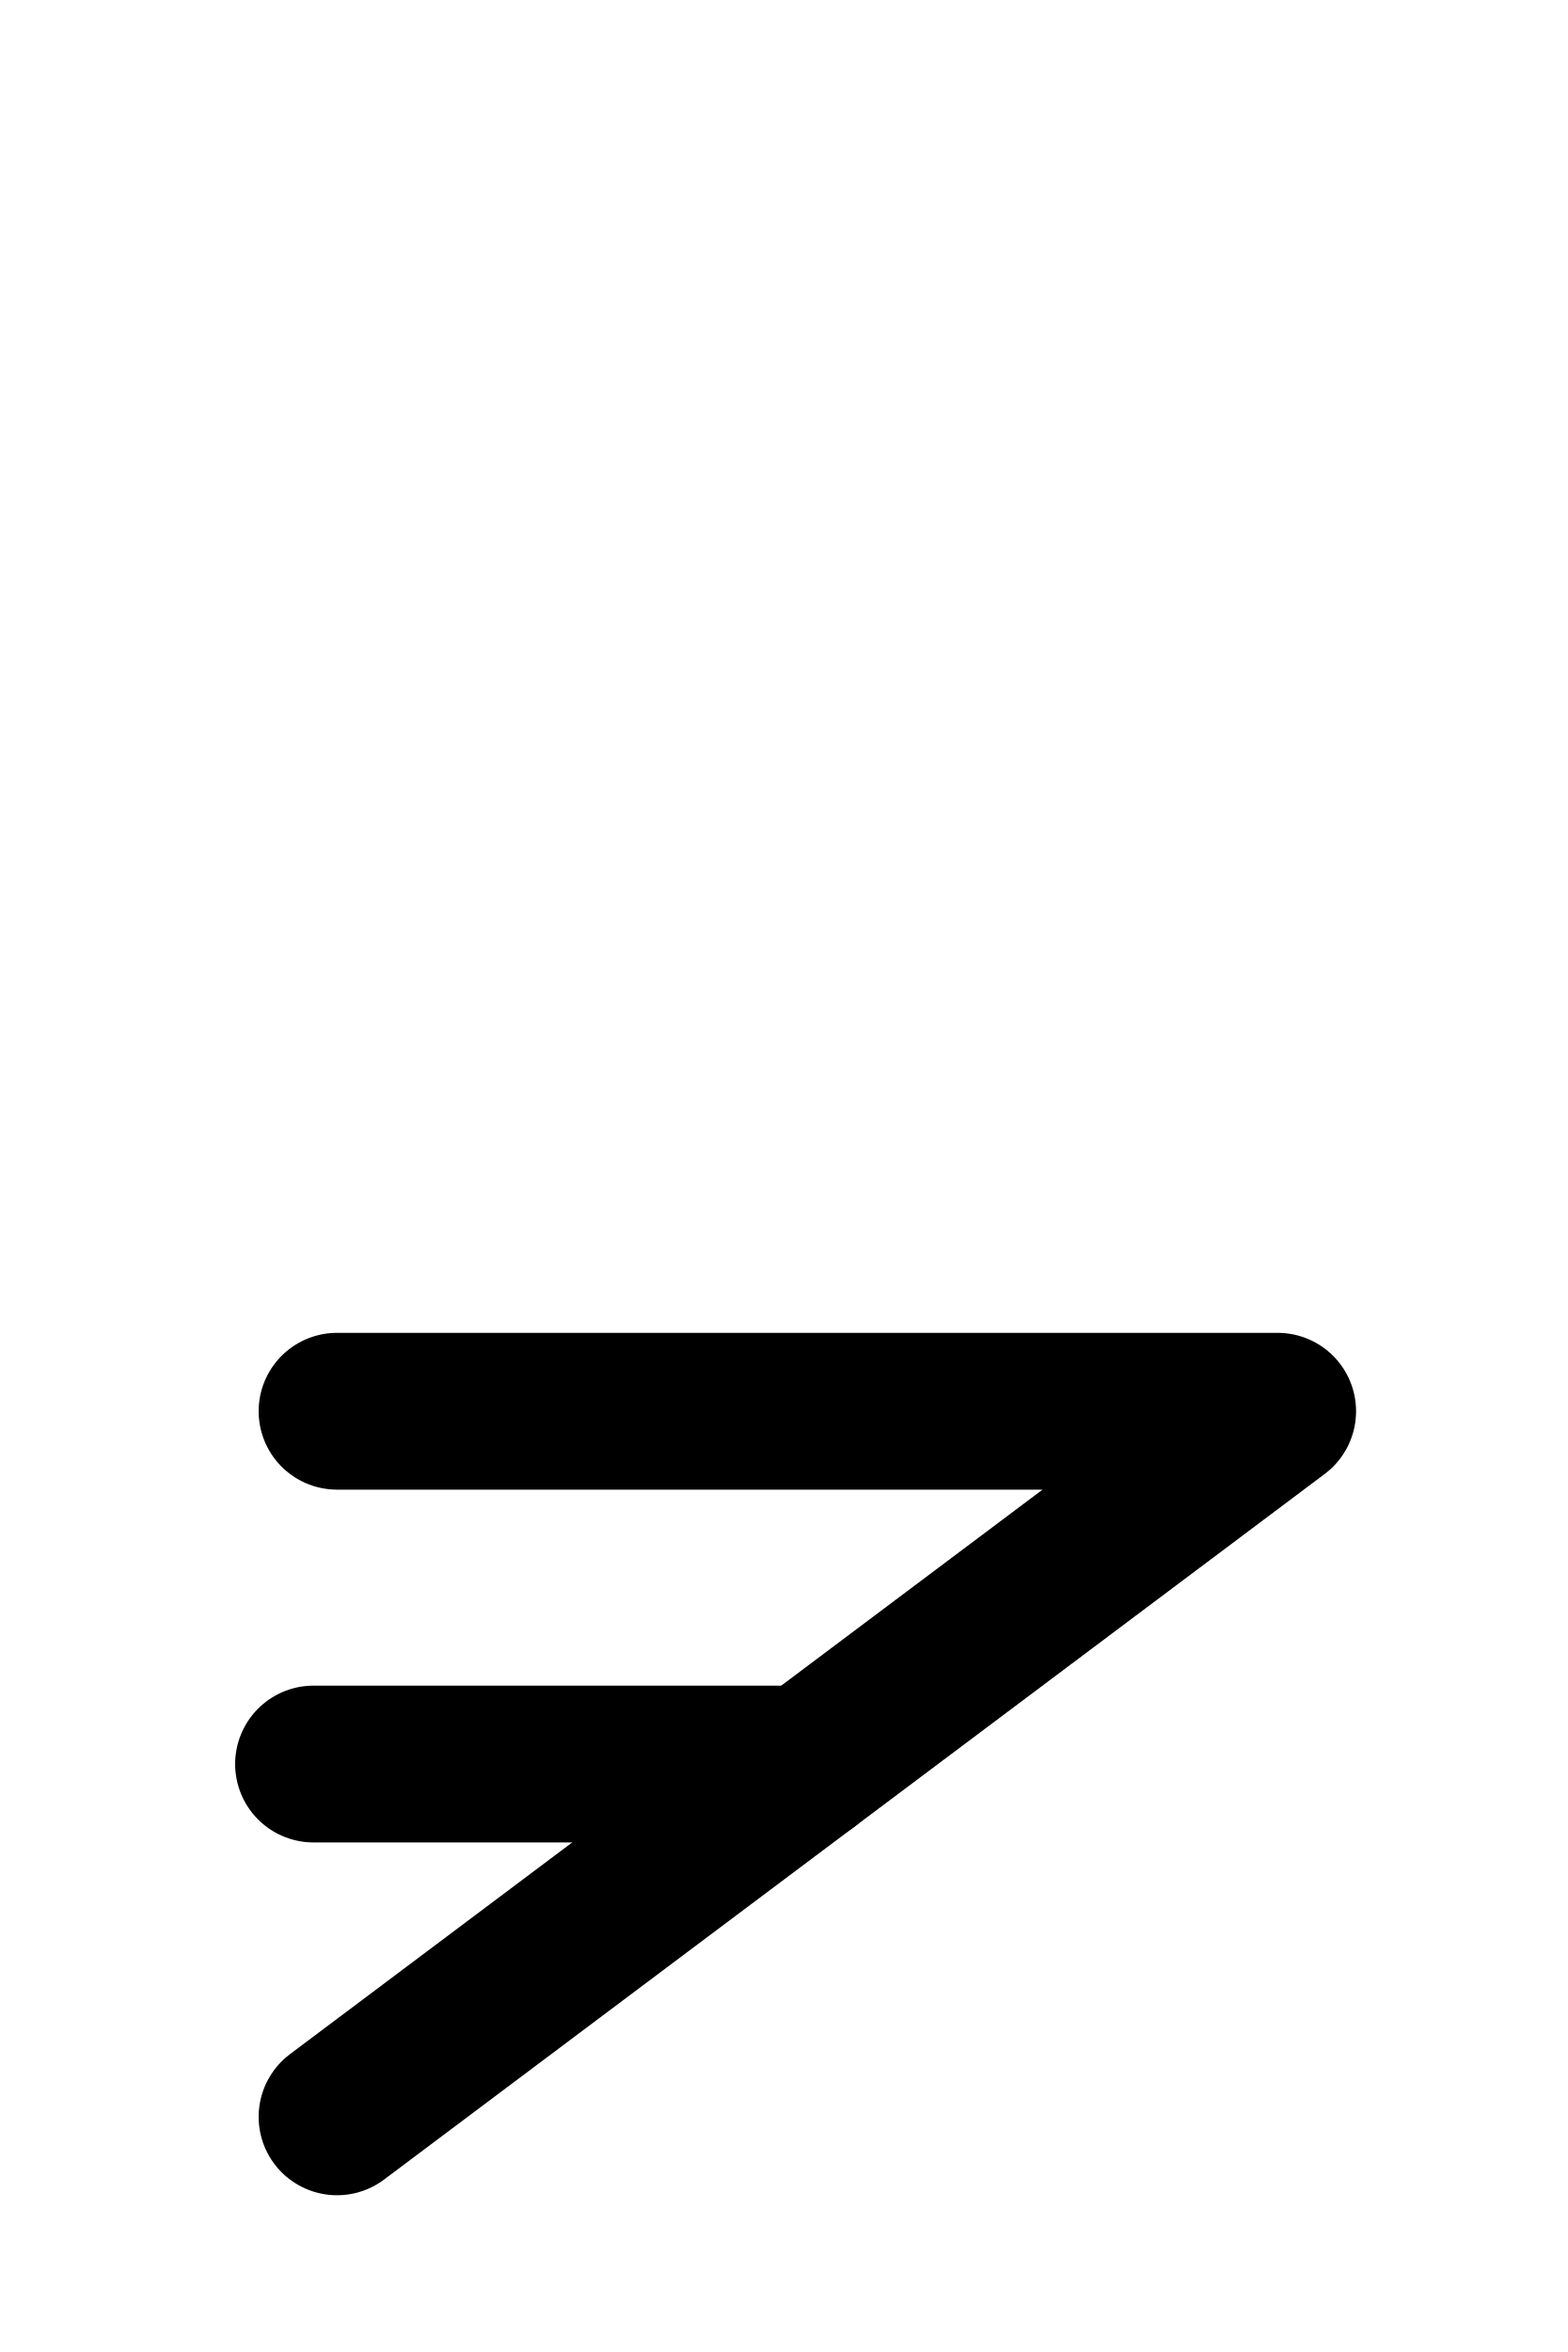
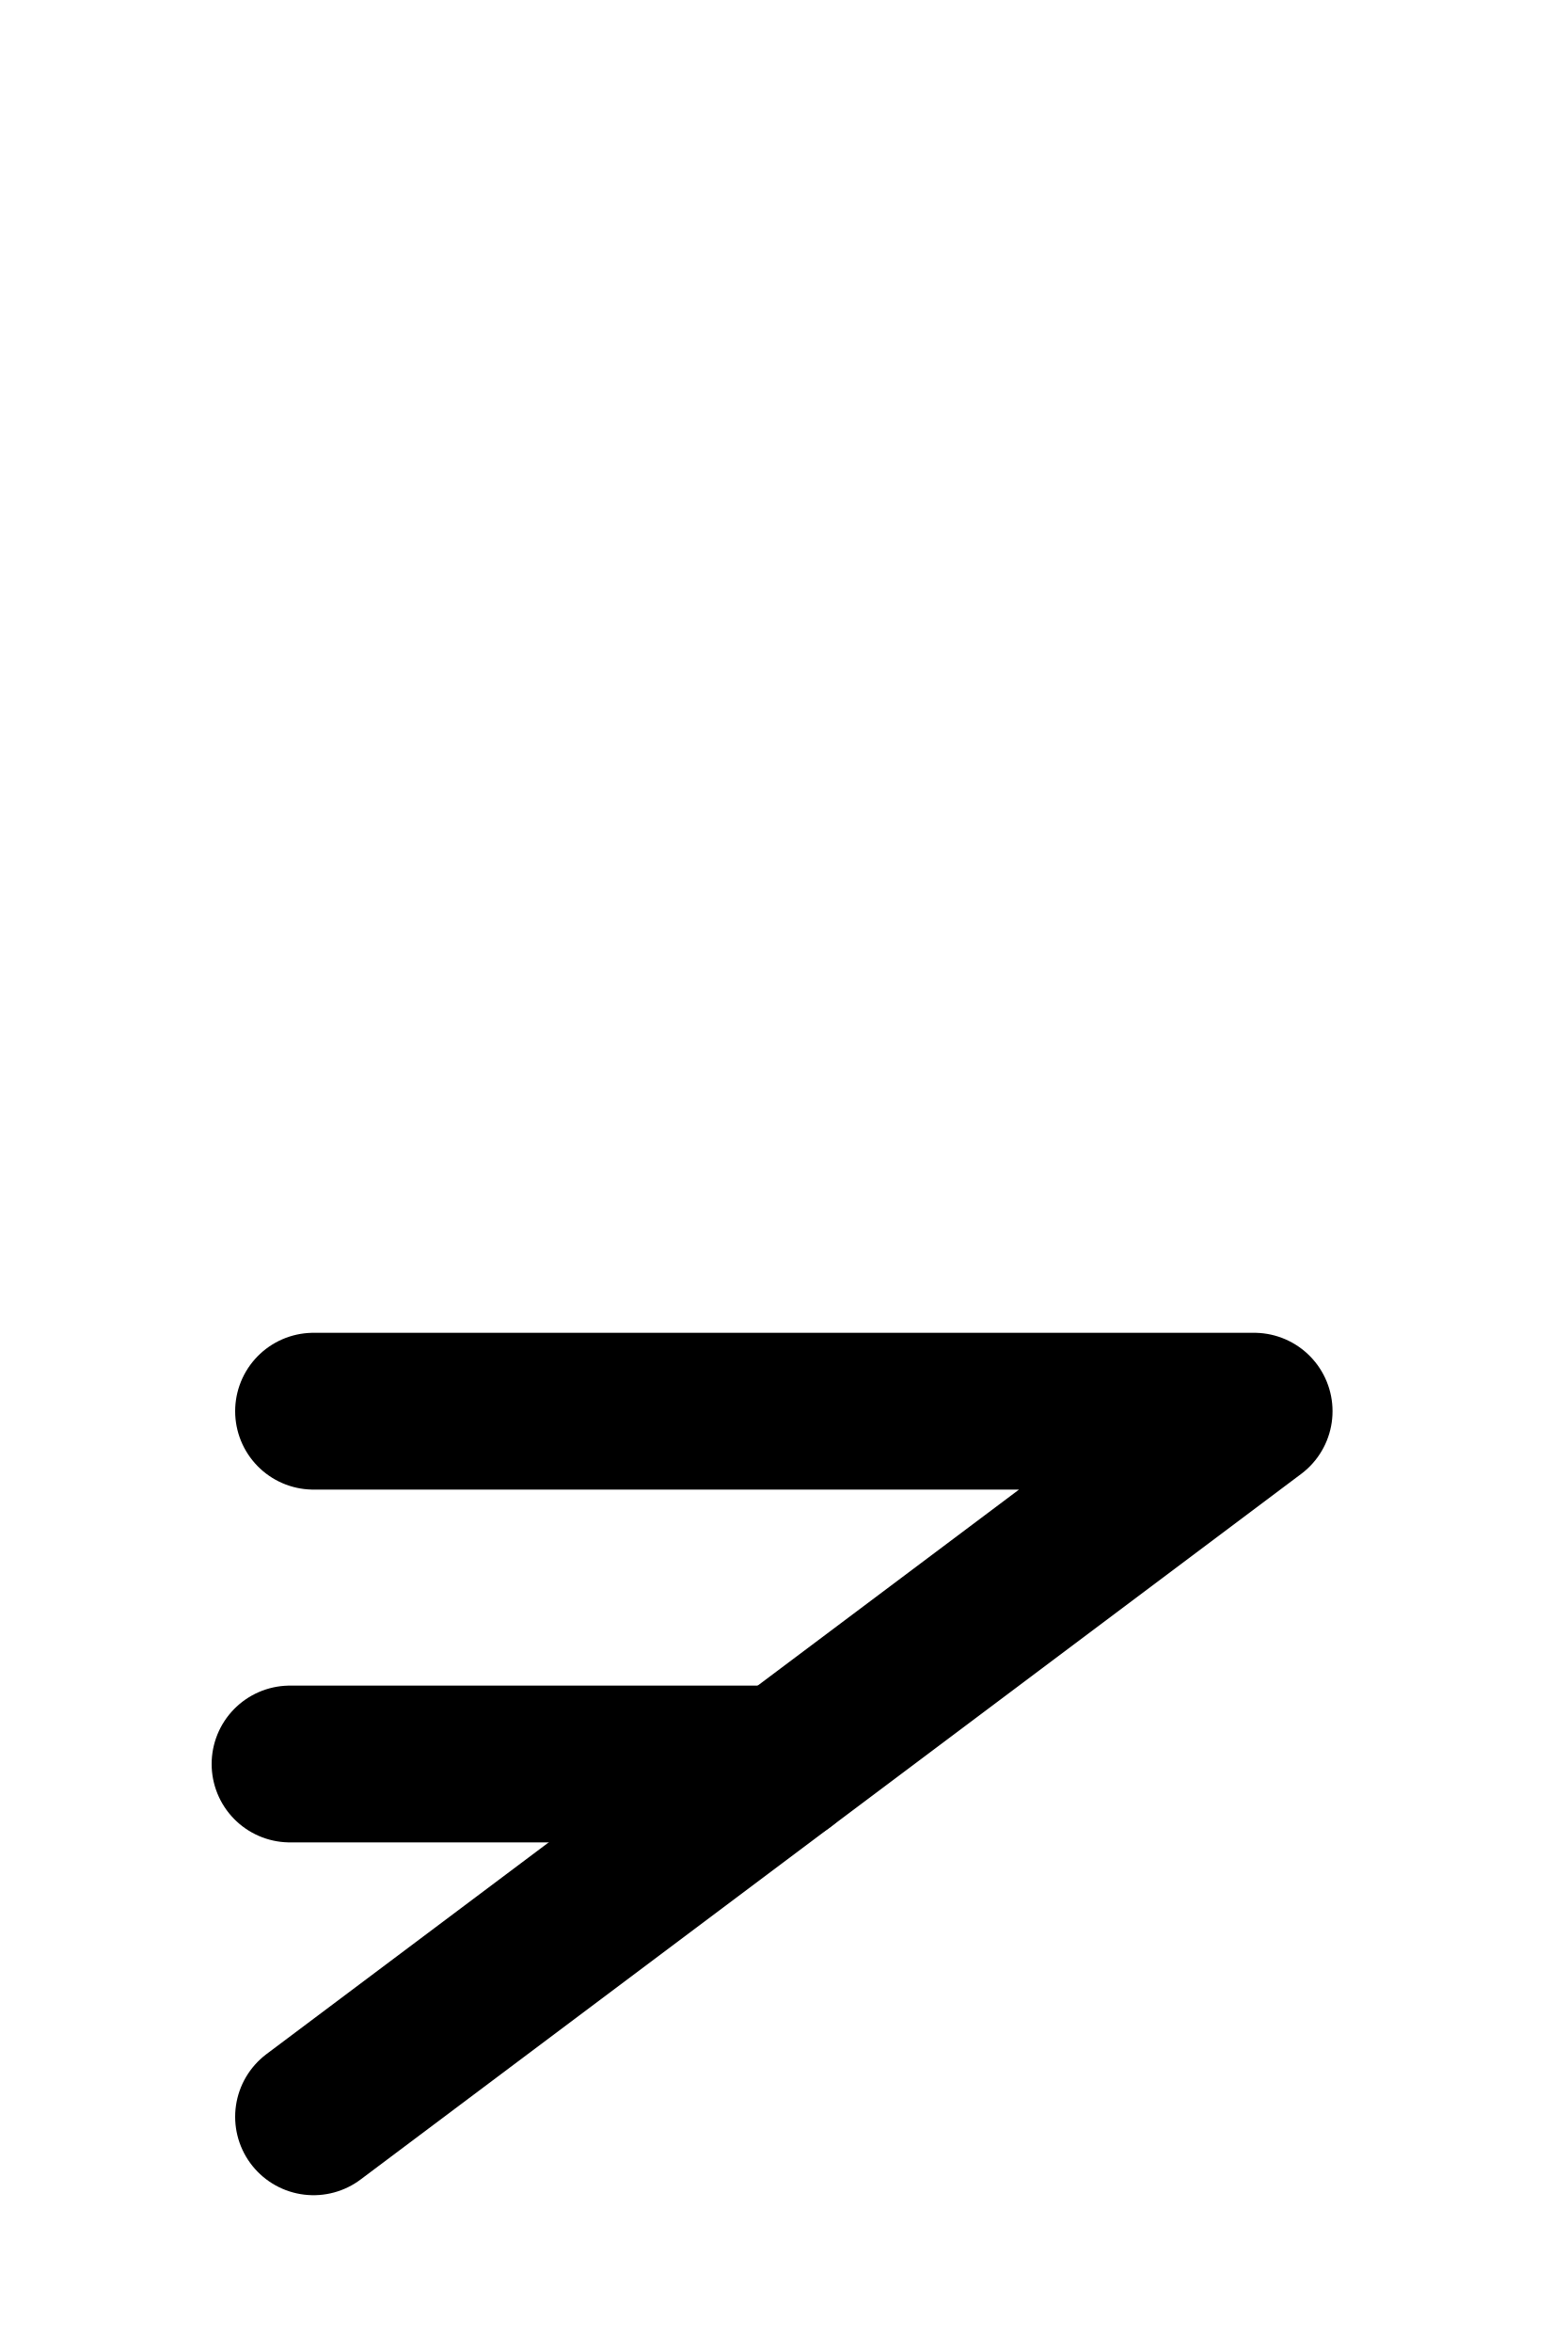
- <svg xmlns="http://www.w3.org/2000/svg" xmlns:xlink="http://www.w3.org/1999/xlink" width="40" height="60" viewBox="0 0 12.871 19.306" version="1.1" id="svg5">
+ <svg xmlns="http://www.w3.org/2000/svg" xmlns:xlink="http://www.w3.org/1999/xlink" width="40" height="60" viewBox="0 0 40 60" version="1.1" id="svg5">
  <defs id="defs2">
-     <color-profile name="Blue" xlink:href="file:///usr/share/color/icc/colord/Bluish.icc" id="color-profile1329" />
+     <color-profile name="Blue" xlink:href="file:///usr/share/color/icc/colord/Bluish.icc" id="color-profile12350" />
  </defs>
  <g id="layer2">
    <path style="fill:#000000;stroke-width:0.322" d="M 0.04,9.693 12.833,9.654 v 0" id="path148" />
  </g>
  <g id="layer3" />
  <g id="layer4" />
  <g id="layer5" />
  <g id="layer1">
-     <path style="fill:none;stroke:#000000;stroke-width:1.287;stroke-linecap:round;stroke-linejoin:round;stroke-dasharray:none;stroke-opacity:1" d="m 2.767,11.584 h 7.723 l -7.723,5.792" id="path12865" />
-     <path style="fill:none;stroke:#000000;stroke-width:1.287;stroke-linecap:round;stroke-linejoin:round;stroke-dasharray:none;stroke-opacity:1" d="M 2.574,14.48 H 6.178 6.629" id="path13627" />
+     <path style="fill:none;stroke:#000000;stroke-width:4;stroke-linecap:round;stroke-linejoin:round;stroke-dasharray:none;stroke-opacity:1" d="M 8,36 H 32 L 8,54" id="path12865" />
+     <path style="fill:none;stroke:#000000;stroke-width:4;stroke-linecap:round;stroke-linejoin:round;stroke-dasharray:none;stroke-opacity:1" d="M 7.4,45 H 18.6 20" id="path13627" />
  </g>
</svg>
